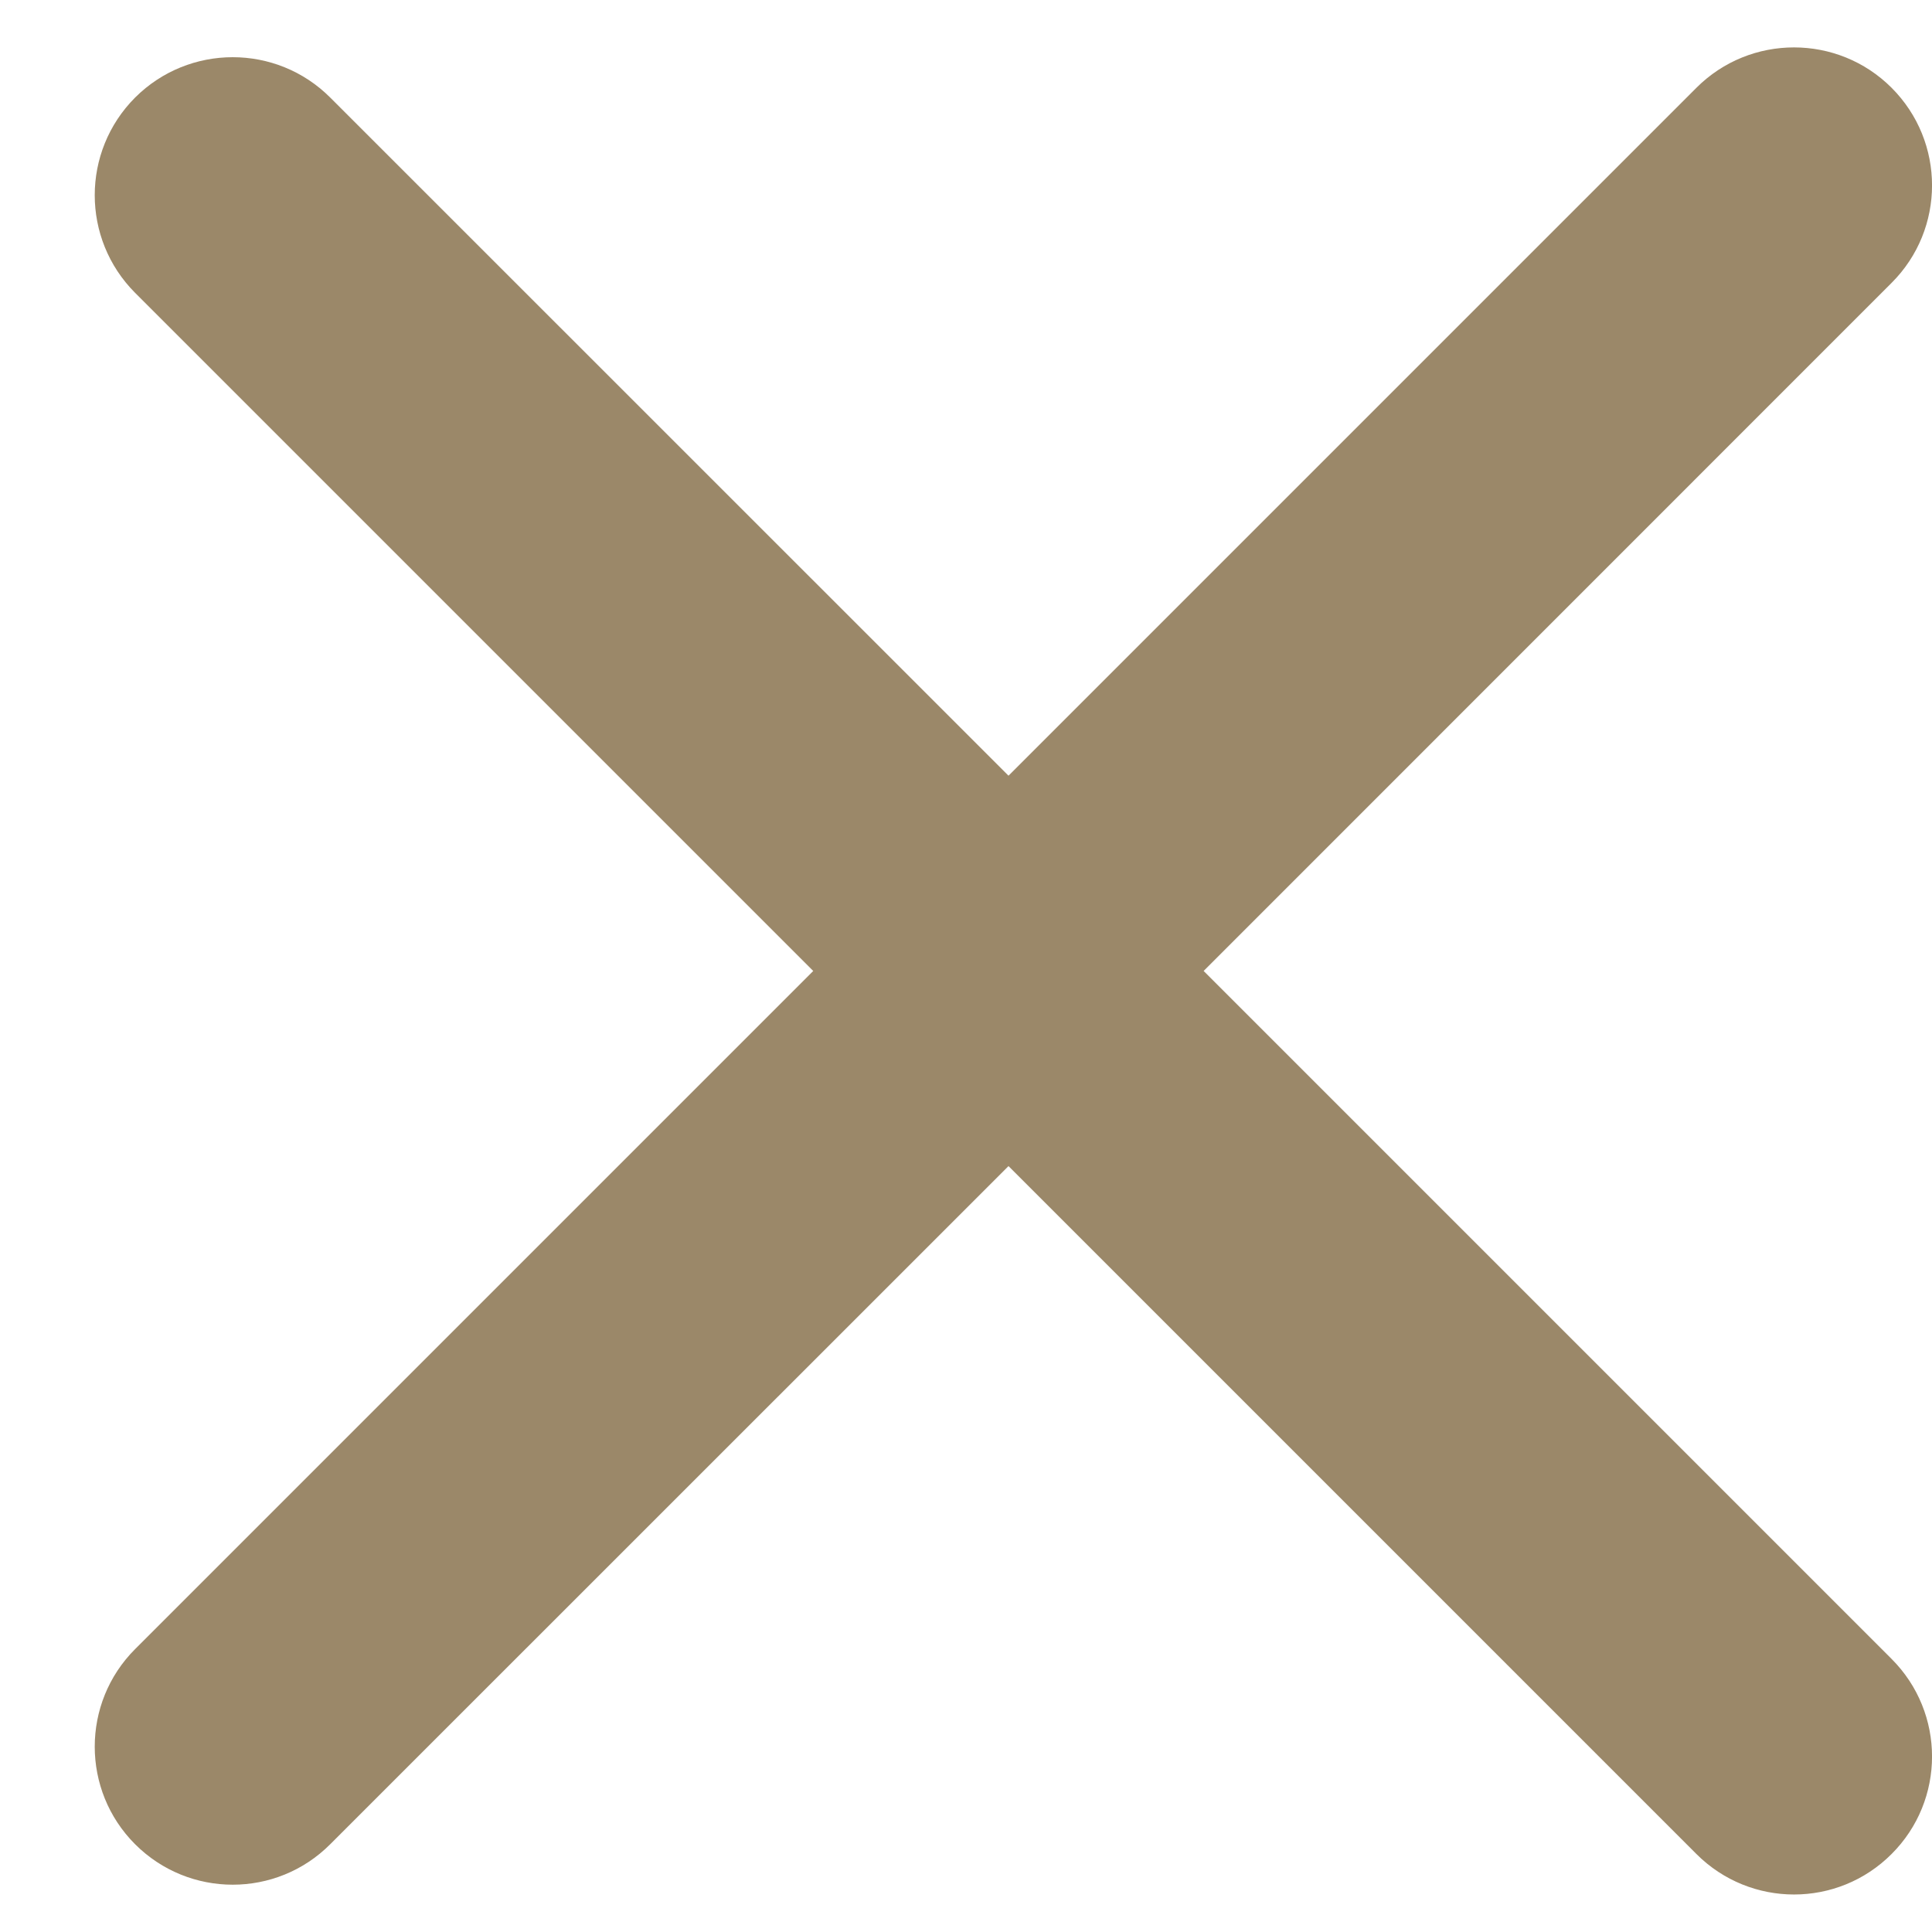
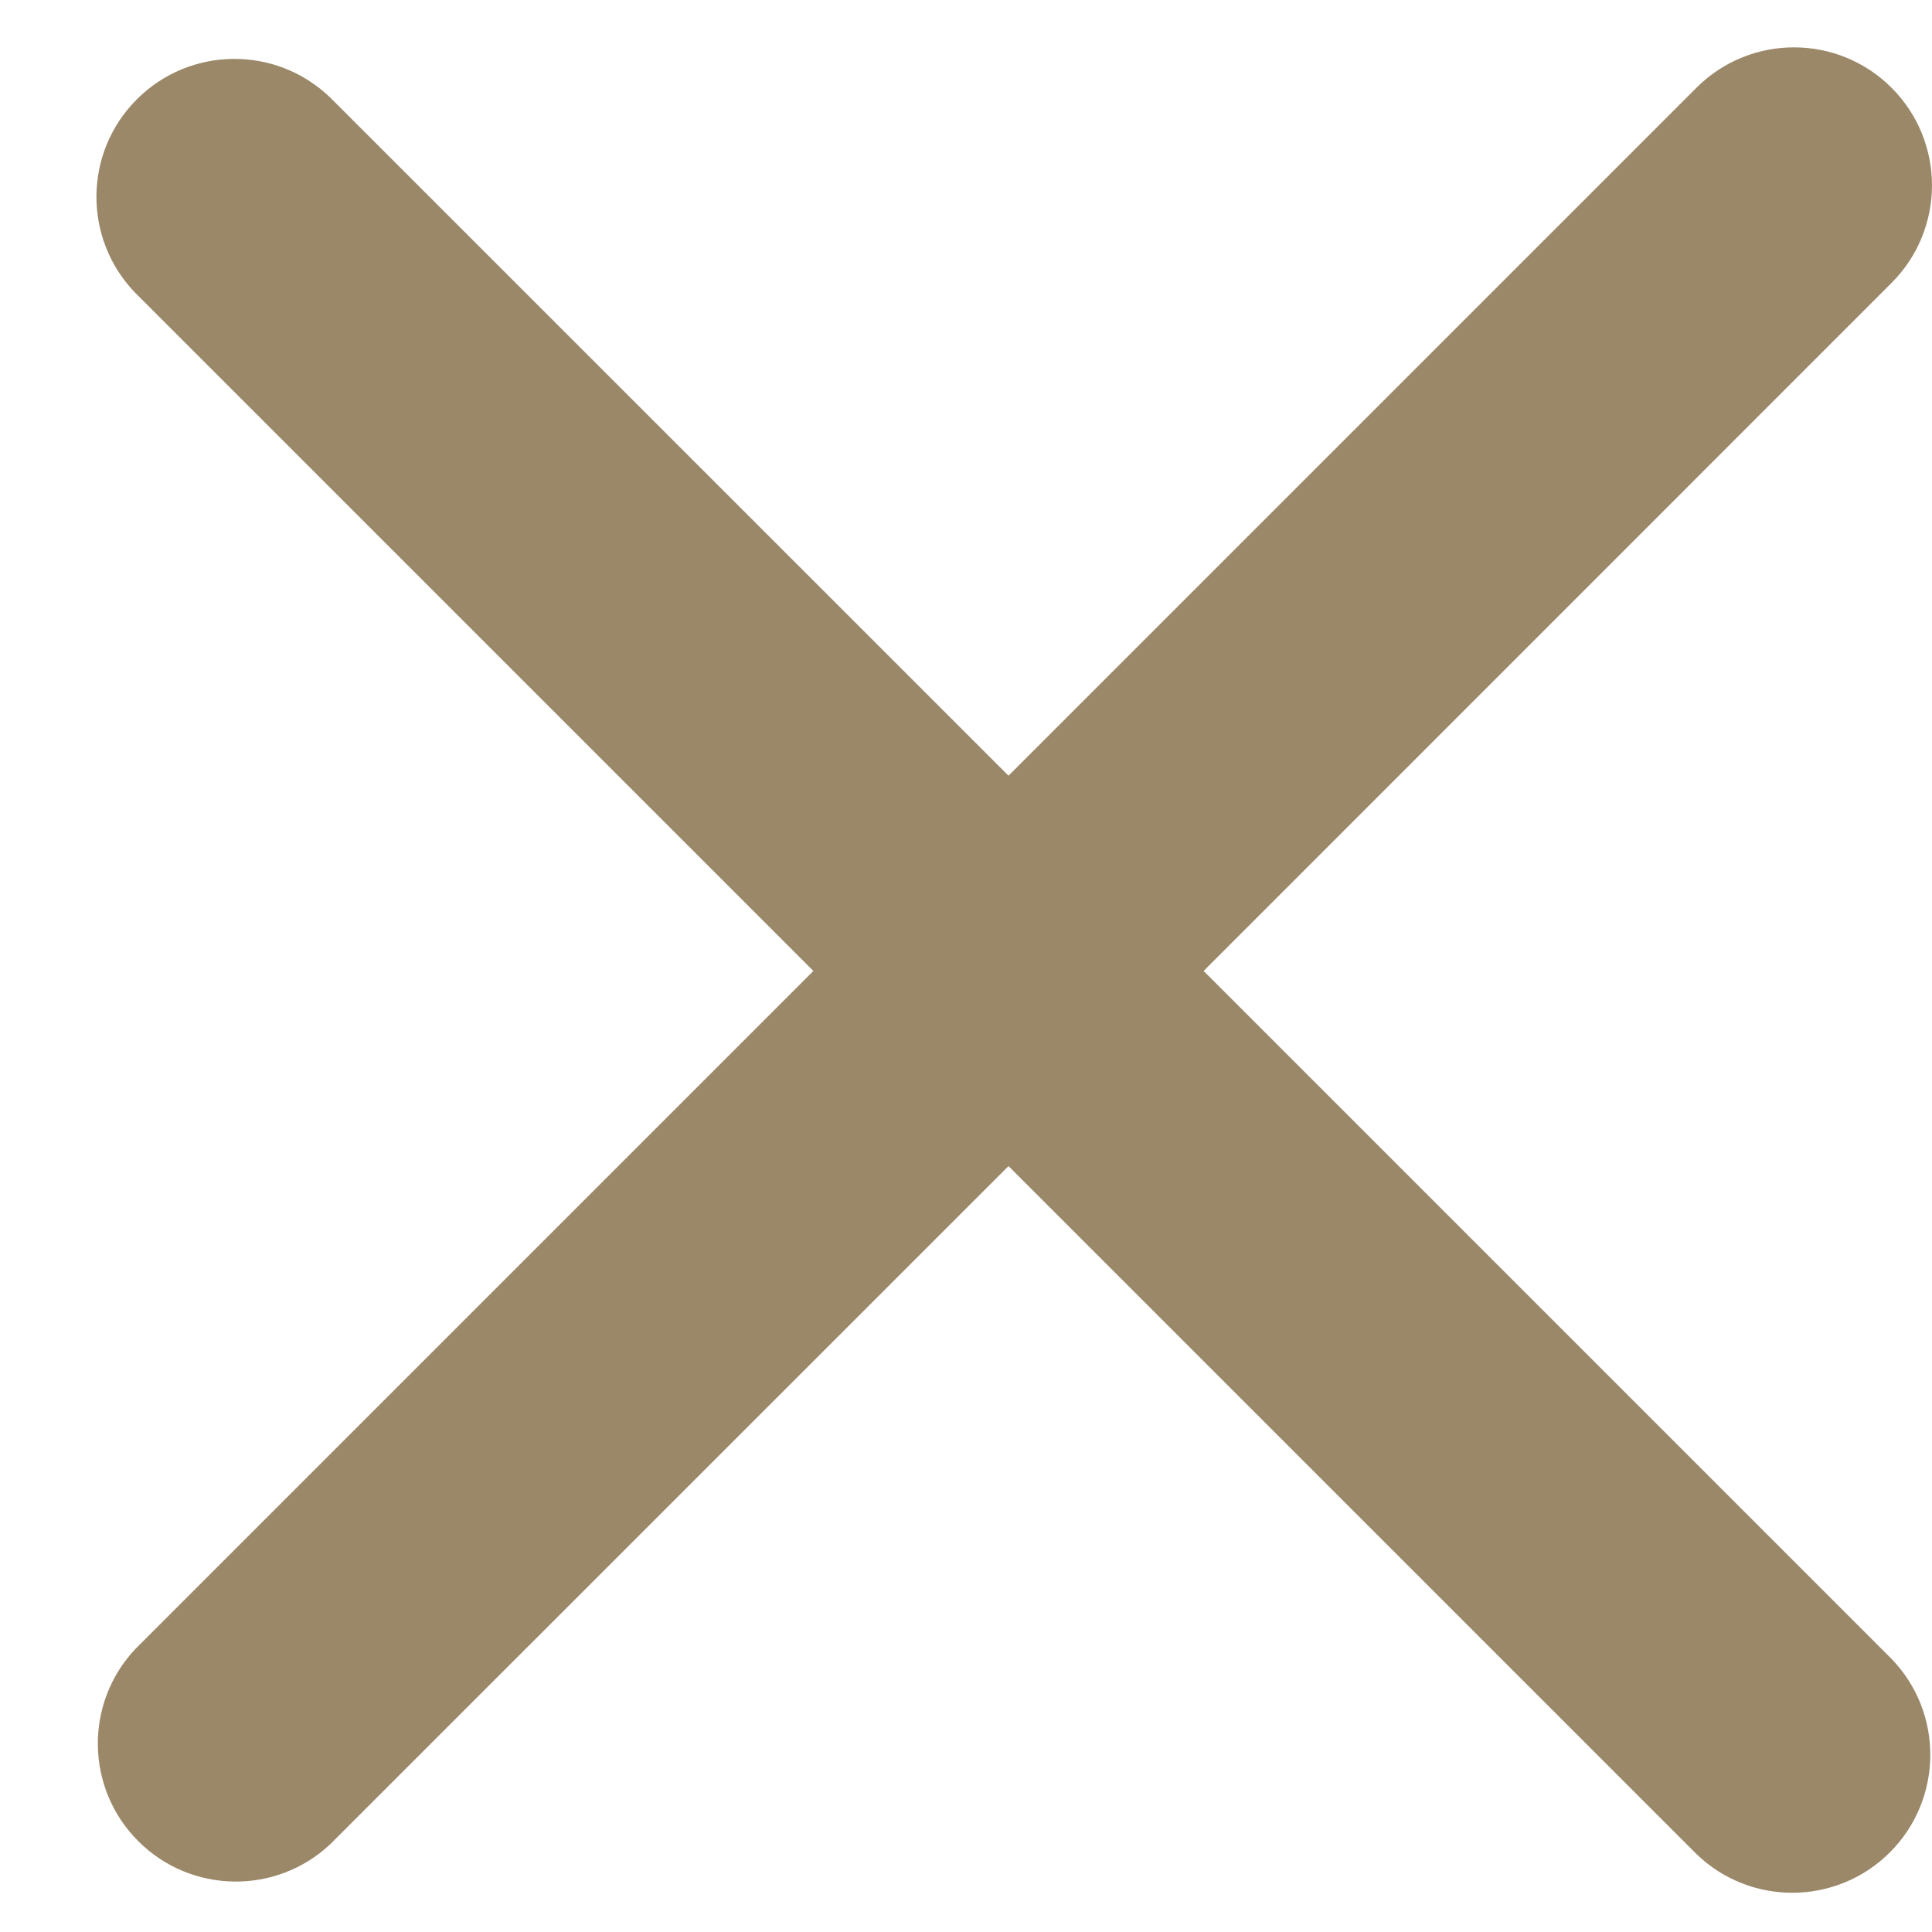
- <svg xmlns="http://www.w3.org/2000/svg" width="14" height="14" viewBox="0 0 14 14" fill="none">
-   <path fill-rule="evenodd" clip-rule="evenodd" d="M13.707 0.636C14.098 1.027 14.098 1.66 13.707 2.05L8.722 7.036L13.707 12.021C14.098 12.412 14.098 13.045 13.707 13.435C13.317 13.826 12.684 13.826 12.293 13.435L7.308 8.45L2.393 13.364C2.003 13.755 1.37 13.755 0.979 13.364C0.589 12.974 0.589 12.34 0.979 11.95L5.893 7.036L0.979 2.122C0.589 1.731 0.589 1.098 0.979 0.707C1.37 0.317 2.003 0.317 2.393 0.707L7.308 5.621L12.293 0.636C12.683 0.246 13.317 0.246 13.707 0.636Z" fill="#9B8869" />
+ <svg xmlns="http://www.w3.org/2000/svg" width="14" height="14" fill="none">
+   <path fill-rule="evenodd" clip-rule="evenodd" d="M13.707.636a1 1 0 010 1.414L8.722 7.036l4.985 4.985a1 1 0 01-1.414 1.414L7.308 8.45l-4.915 4.914A1 1 0 01.98 11.95l4.914-4.914L.98 2.122A1 1 0 012.393.707l4.915 4.914L12.293.636a1 1 0 011.414 0z" fill="#9B8869" />
</svg>
